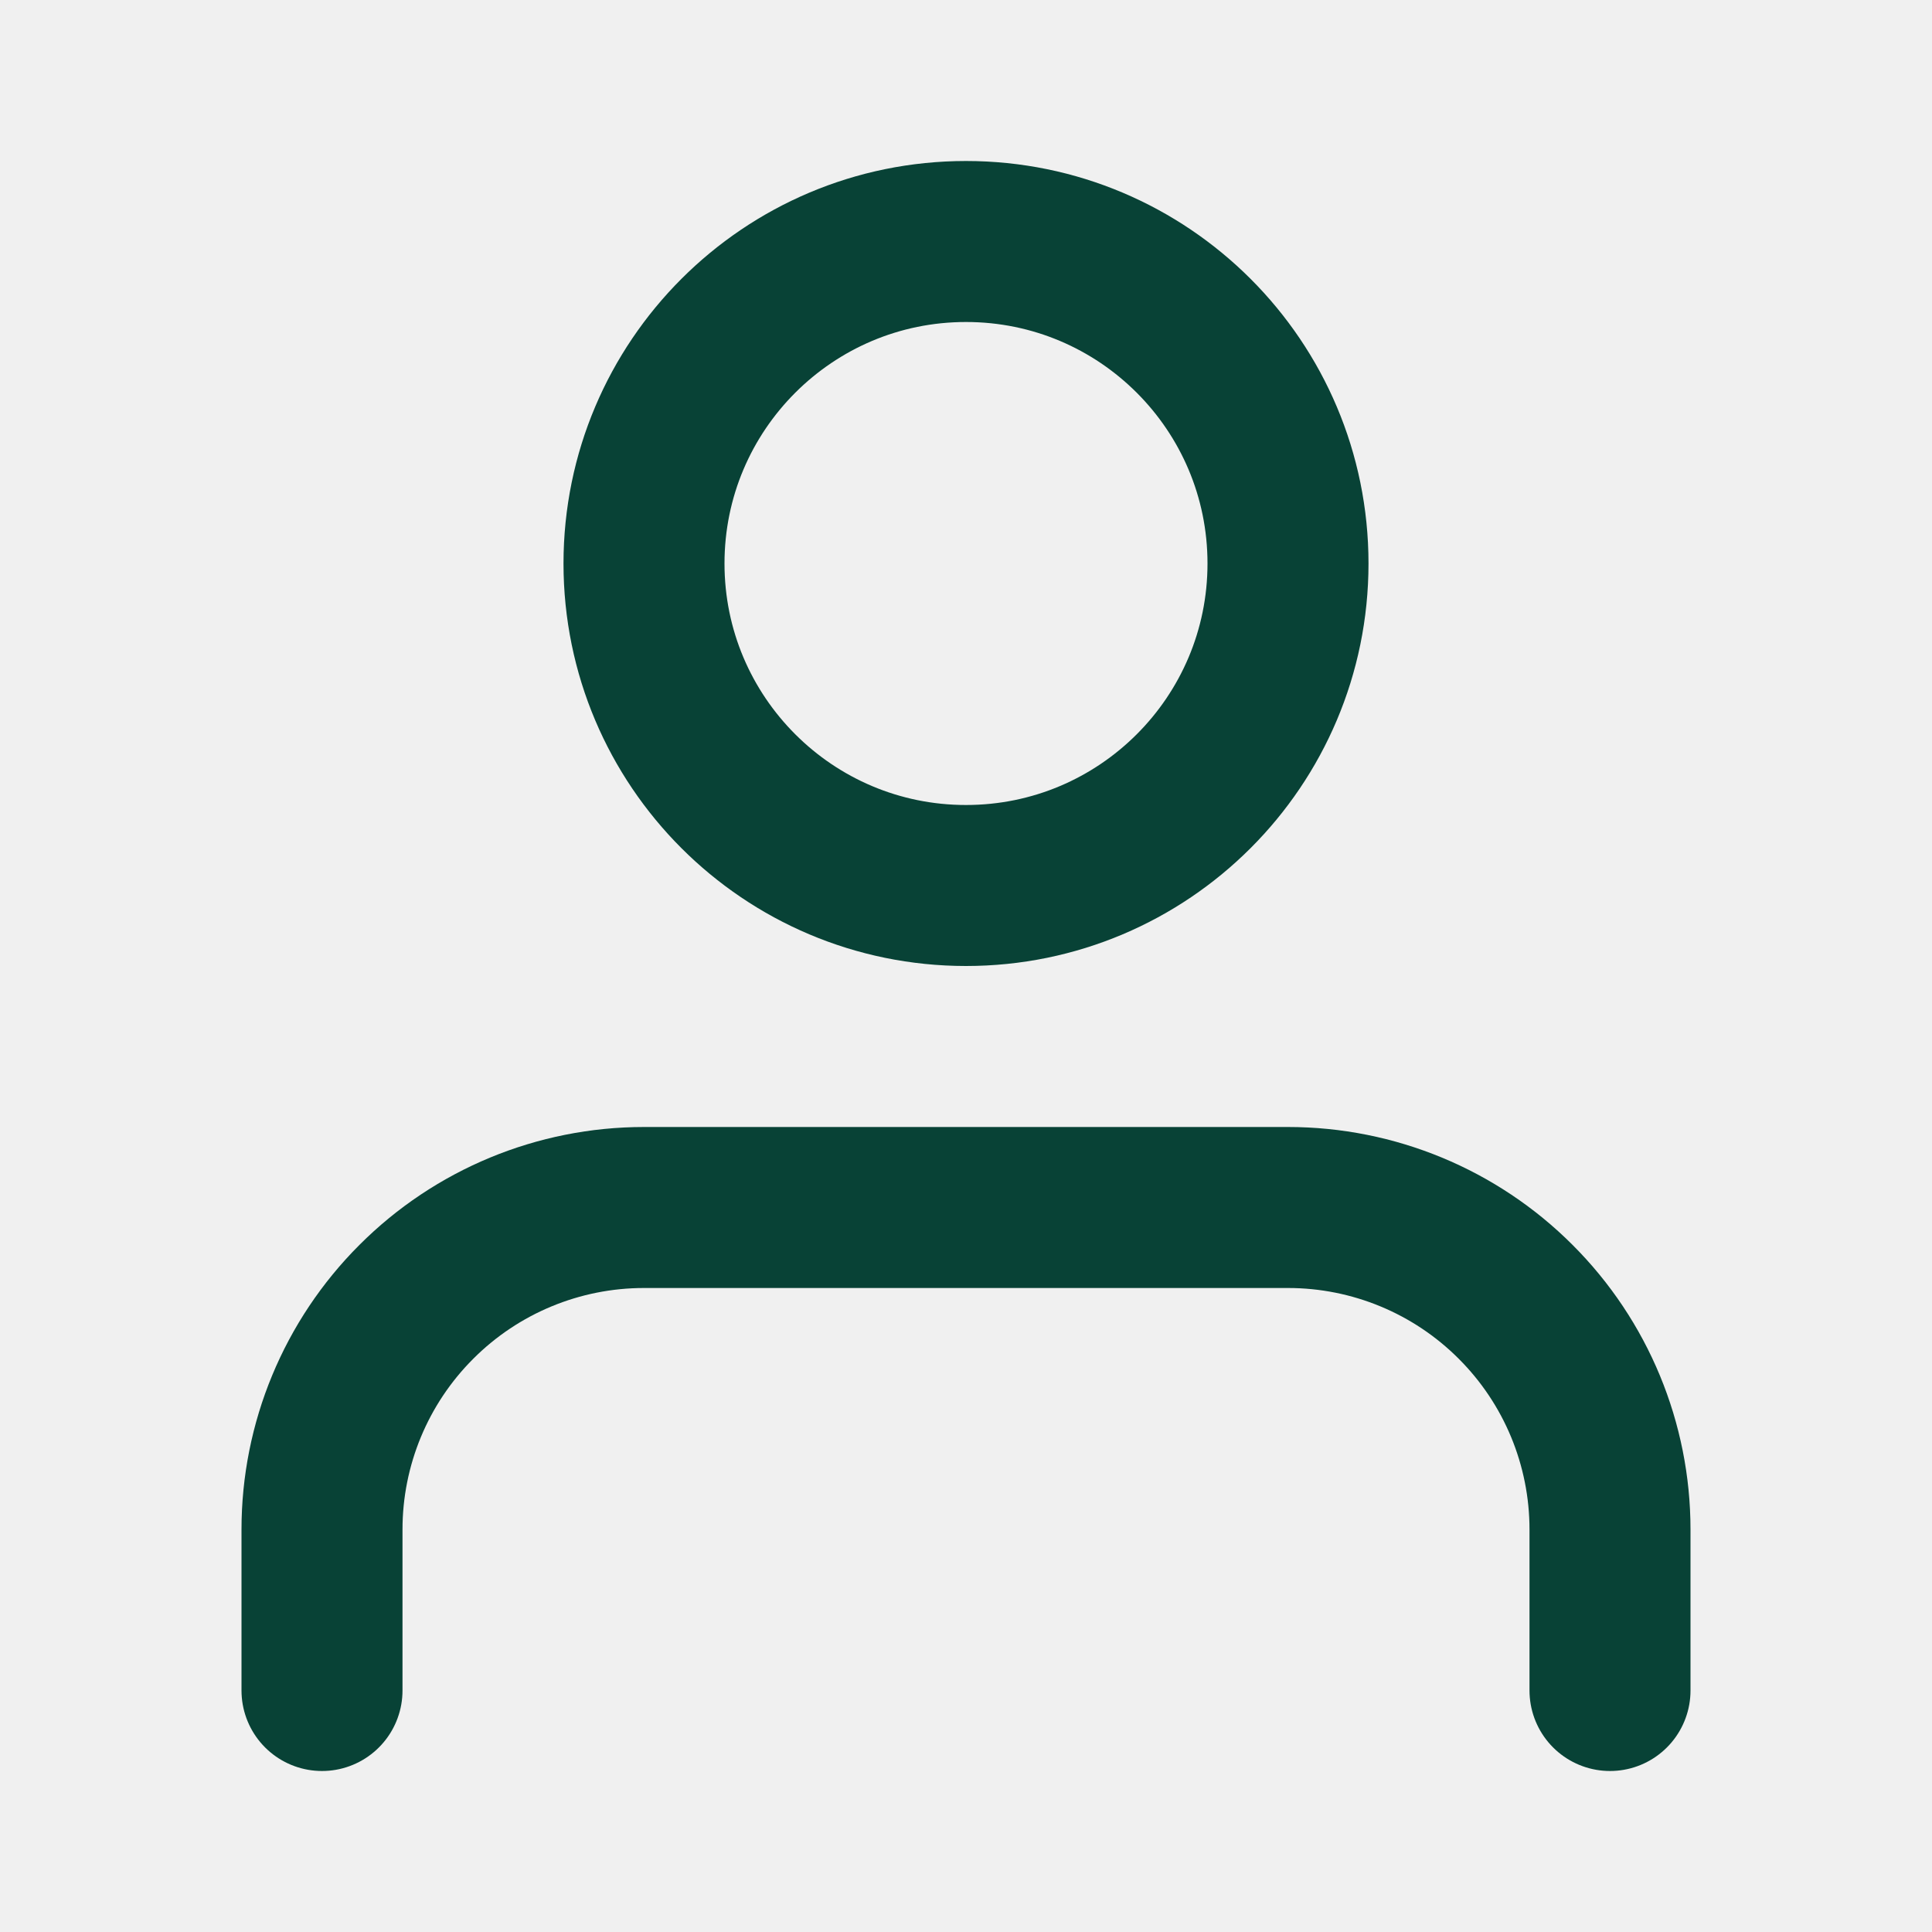
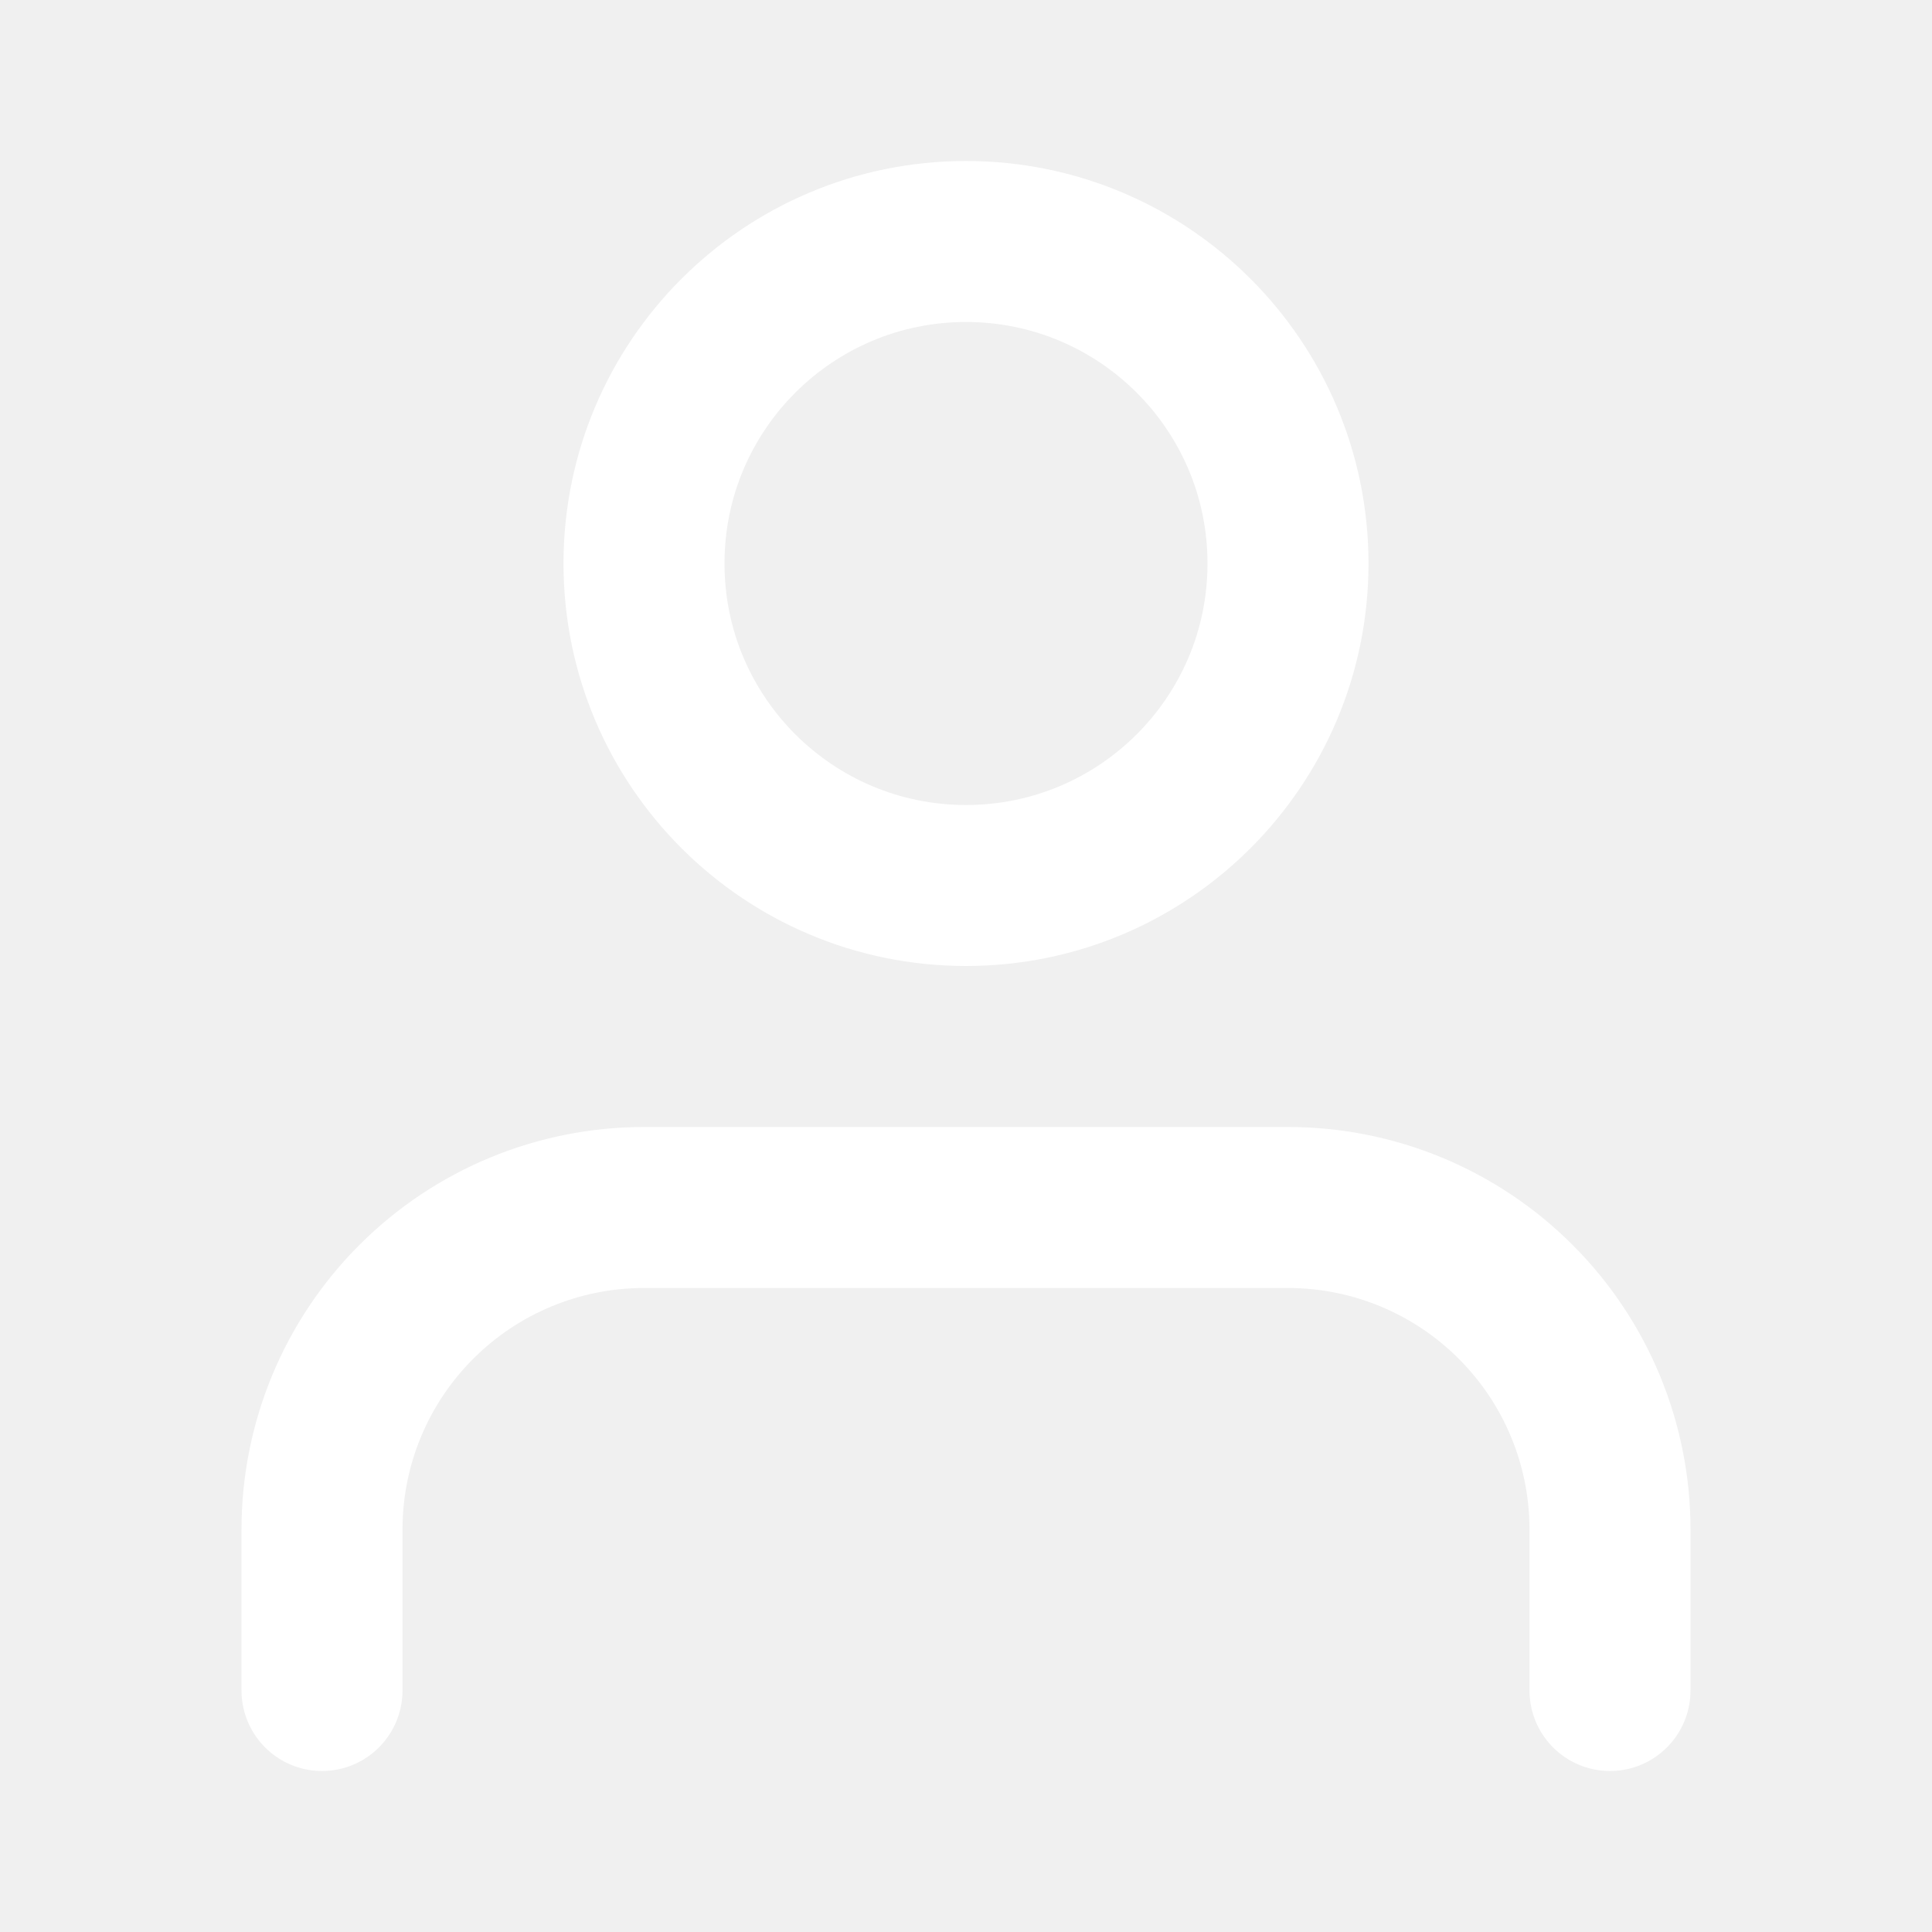
<svg xmlns="http://www.w3.org/2000/svg" width="24" height="24" viewBox="0 0 24 24" fill="none">
-   <path d="M20 21V19C20 17.939 19.579 16.922 18.828 16.172C18.078 15.421 17.061 15 16 15H8C6.939 15 5.922 15.421 5.172 16.172C4.421 16.922 4 17.939 4 19V21" stroke="#084236" stroke-width="2" stroke-linecap="round" stroke-linejoin="round" />
-   <path d="M12 11C14.209 11 16 9.209 16 7C16 4.791 14.209 3 12 3C9.791 3 8 4.791 8 7C8 9.209 9.791 11 12 11Z" stroke="#084236" stroke-width="2" stroke-linecap="round" stroke-linejoin="round" />
+   <path d="M20 21V19C20 17.939 19.579 16.922 18.828 16.172C18.078 15.421 17.061 15 16 15H8C6.939 15 5.922 15.421 5.172 16.172C4.421 16.922 4 17.939 4 19V21" stroke="#FFFFFF" stroke-width="2" stroke-linecap="round" stroke-linejoin="round" />
+   <path d="M12 11C14.209 11 16 9.209 16 7C16 4.791 14.209 3 12 3C9.791 3 8 4.791 8 7C8 9.209 9.791 11 12 11Z" stroke="#FFFFFF" stroke-width="2" stroke-linecap="round" stroke-linejoin="round" />
</svg>
